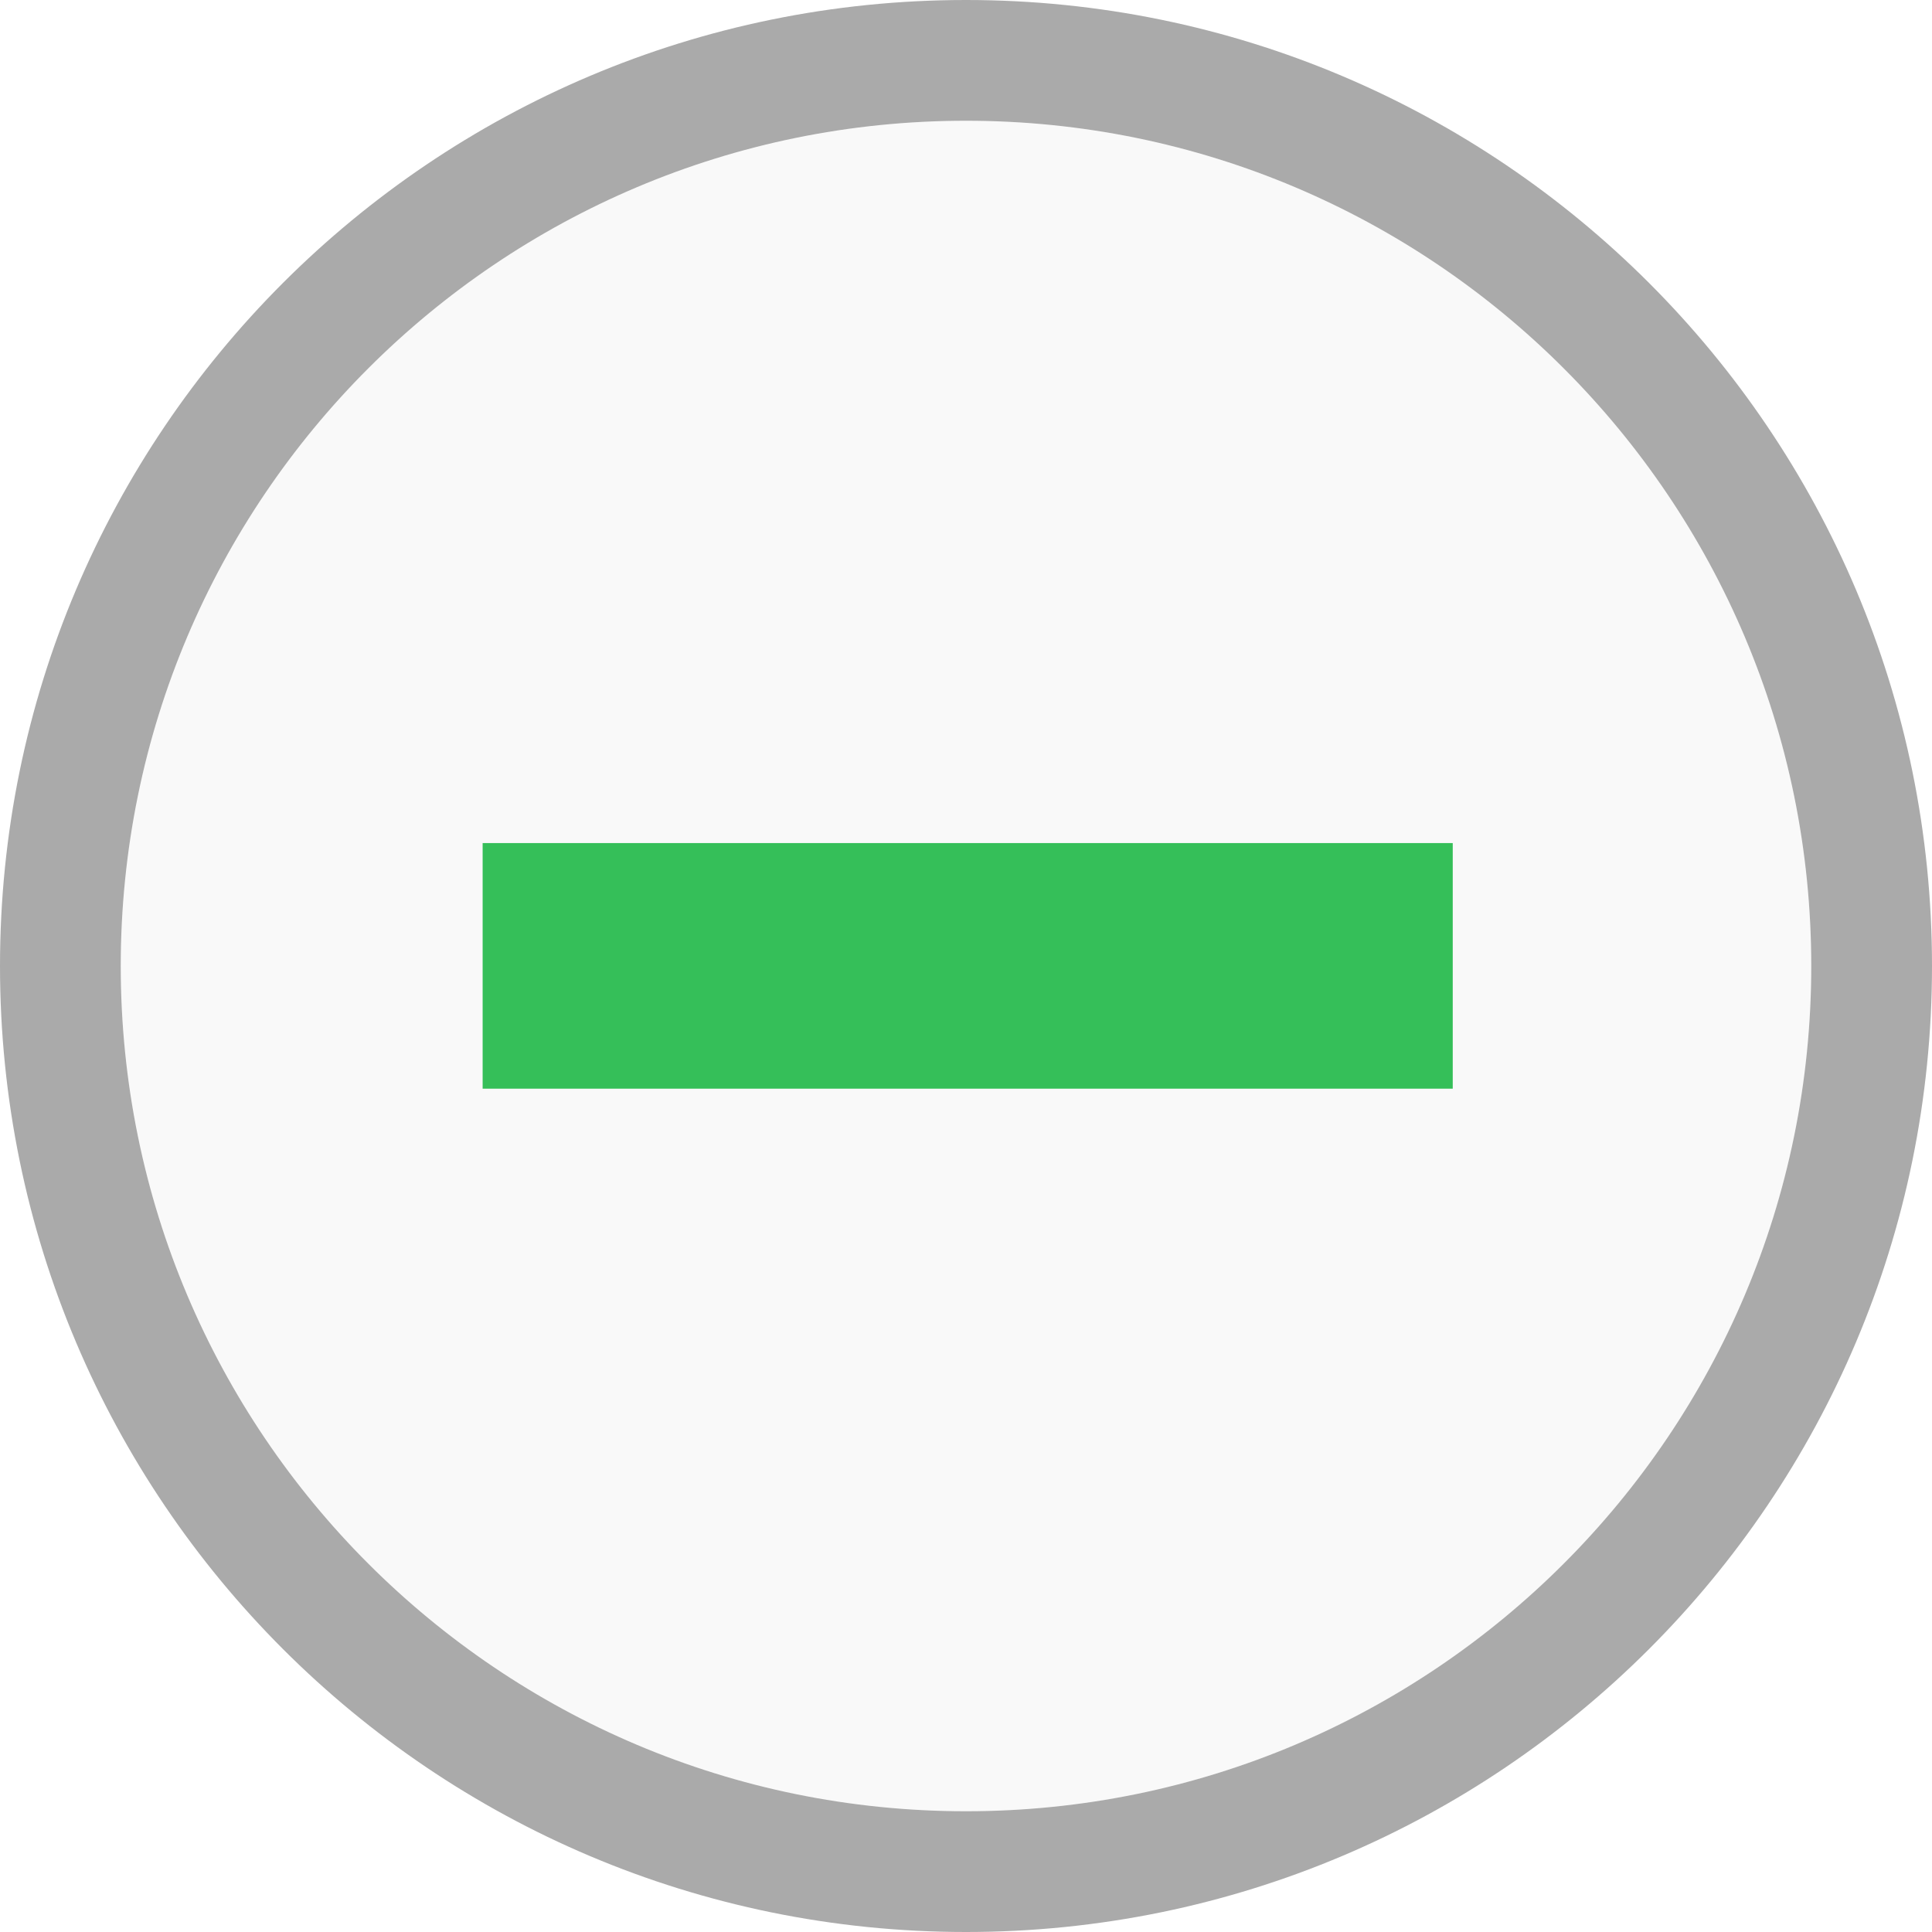
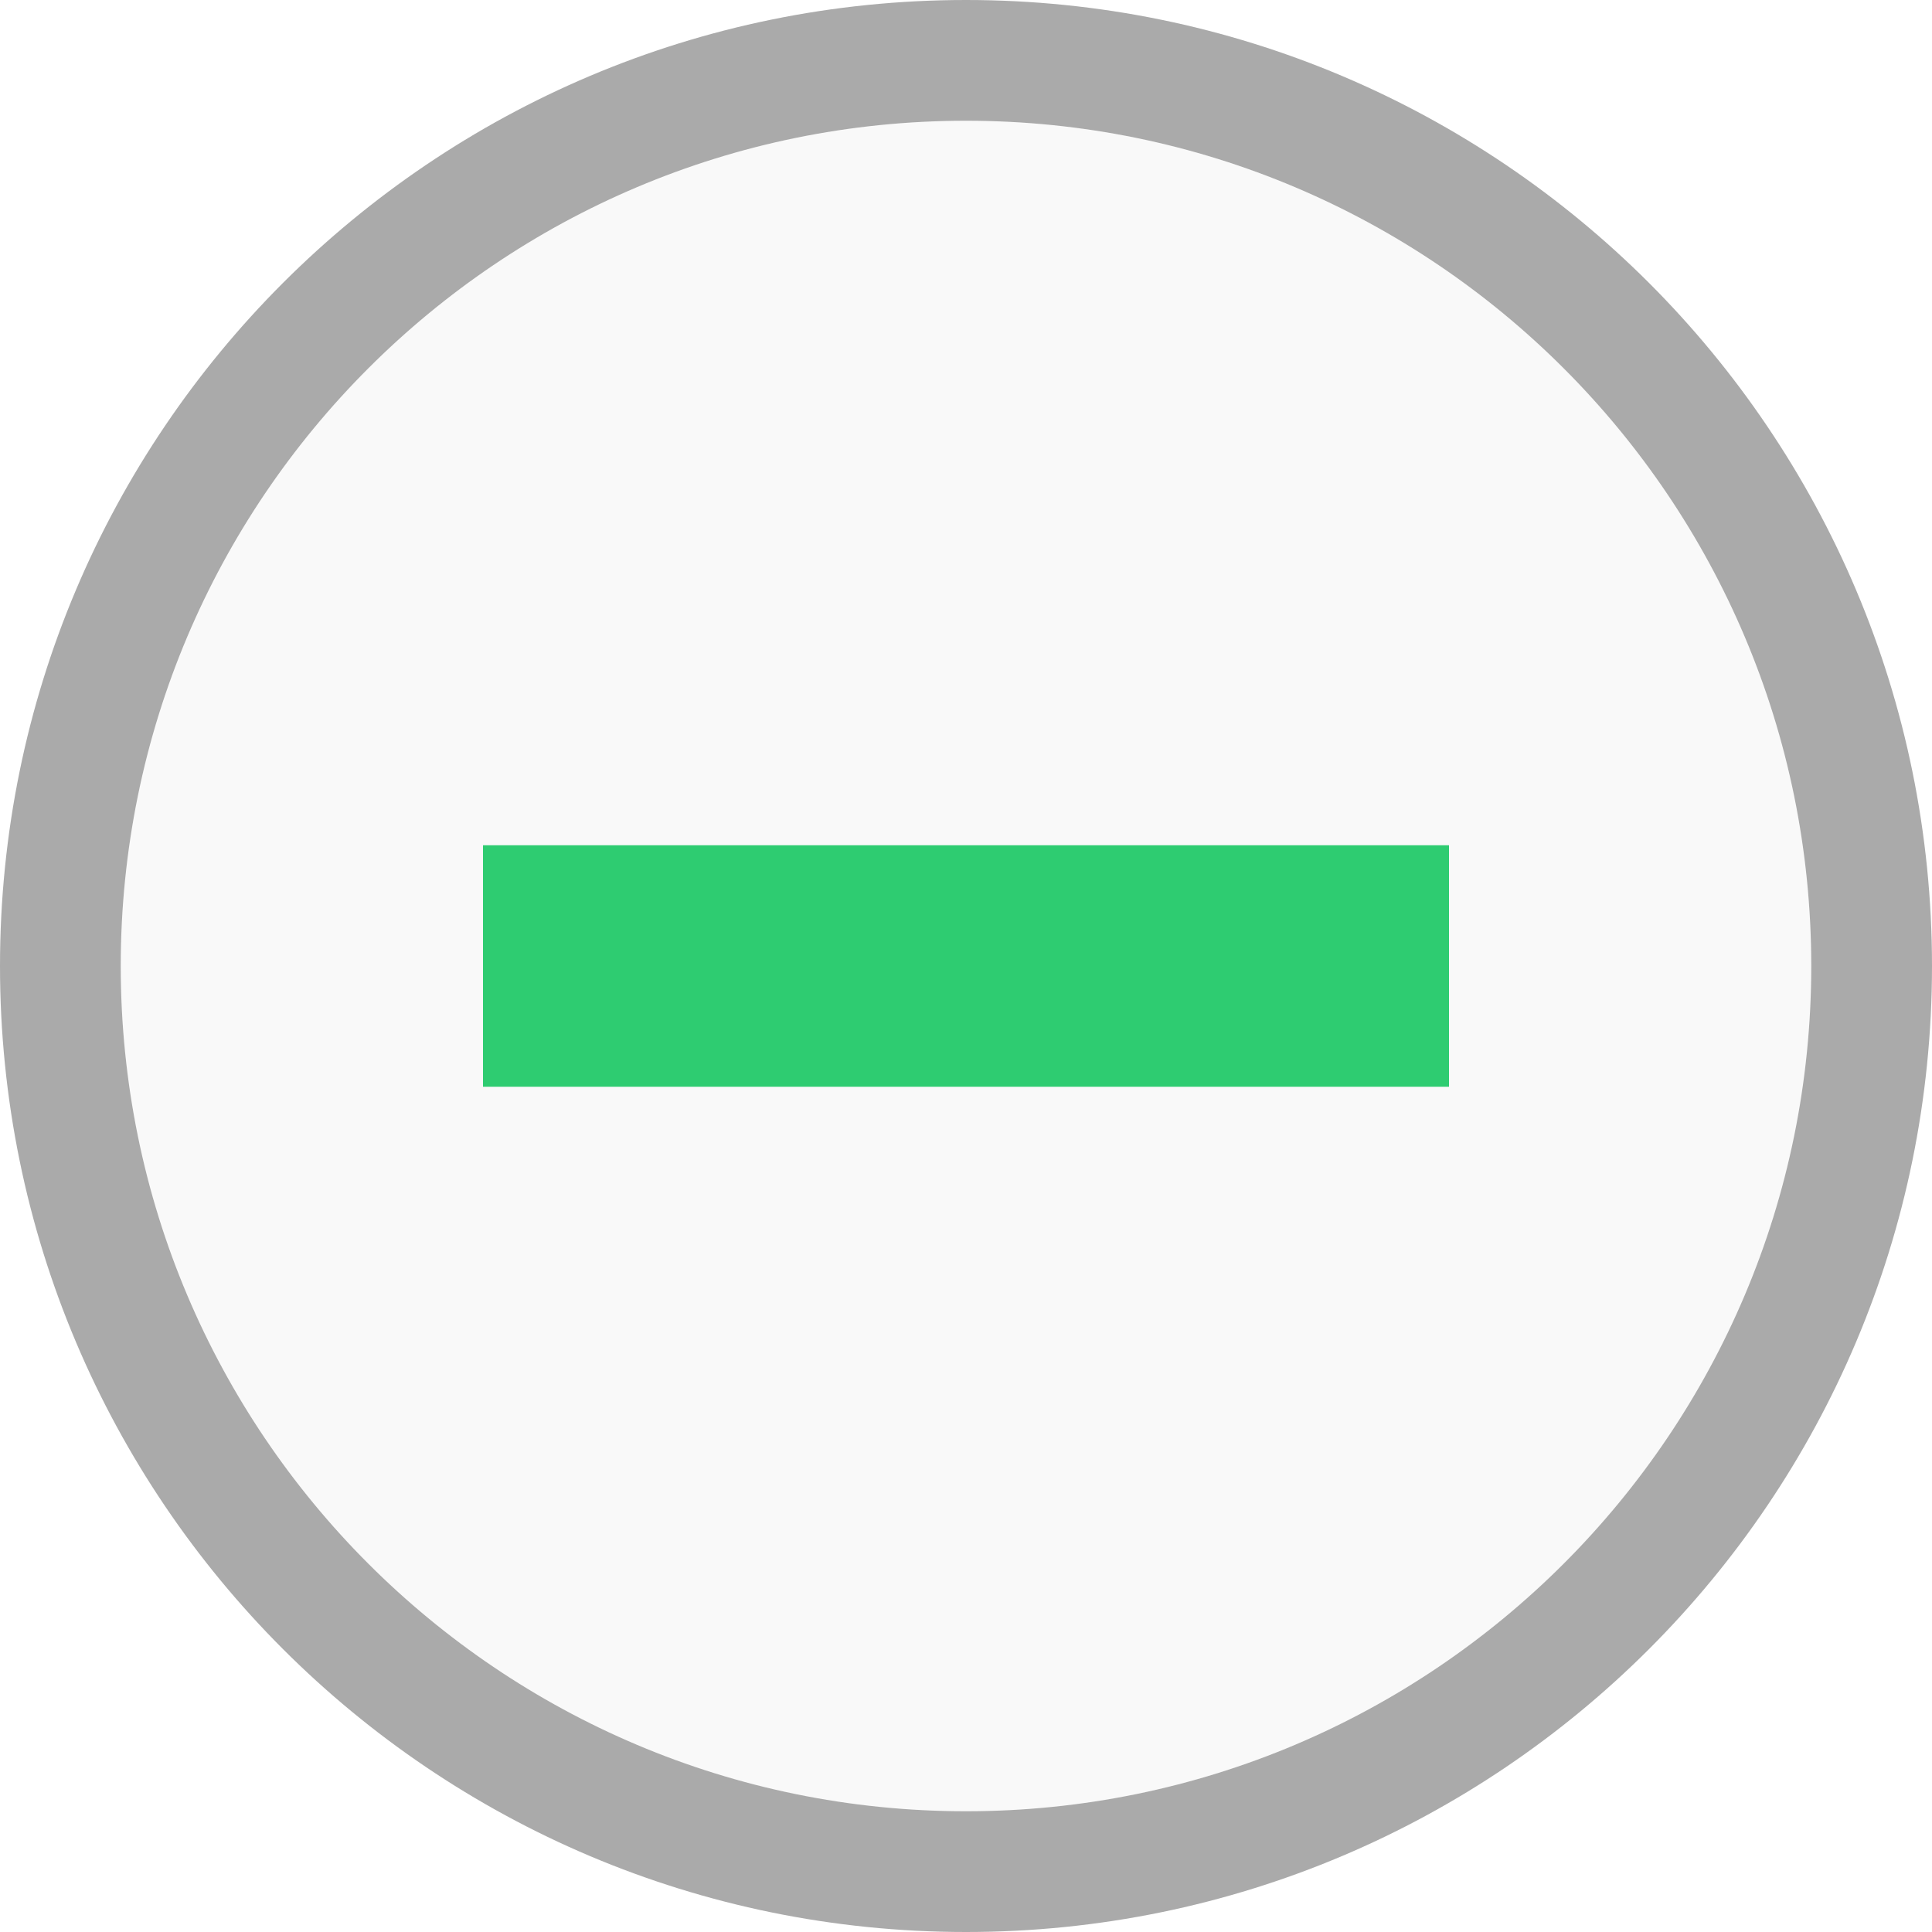
<svg xmlns="http://www.w3.org/2000/svg" viewBox="0 0 16 16" id="svg2" version="1.1">
  <defs id="defs14" />
  <g transform="translate(0 -1036.362)" id="g4">
    <path style="fill:#f9f9f9" d="m 15,8 c 0,3.866 -3.134,7 -7,7 C 4.134,15 1,11.866 1,8 1,4.134 4.134,1 8,1 c 3.866,0 7,3.134 7,7 z" transform="translate(0 1036.362)" id="path6" />
    <path style="fill:#aaa" d="M 8 0 C 3.582 8.8817842e-16 -3.006854e-17 3.582 0 8 C 0 12.418 3.582 16 8 16 C 12.418 16 16 12.418 16 8 C 16 3.582 12.418 -1.8064254e-15 8 0 z M 8 1 C 11.866 1 15 4.134 15 8 C 15 11.866 11.866 15 8 15 C 4.134 15 1 11.866 1 8 C 1 4.134 4.134 1 8 1 z " transform="translate(0 1036.362)" id="path8" />
-     <rect width="8" x="4" y="7" height="2" style="fill:#d64937" transform="translate(0 1036.362)" id="rect10" />
+     <rect width="8" x="4" y="7" height="2" style="fill:#2ecc71;fill-opacity:1" transform="translate(0 1036.362)" id="rect10" />
  </g>
-   <path style="opacity:1;fill:#35bf59;fill-opacity:1" d="m 3.997,7.999 0,-1.017 4.017,0 4.017,0 0,1.017 0,1.017 -4.017,0 -4.017,0 0,-1.017 z" id="path4144" />
</svg>
